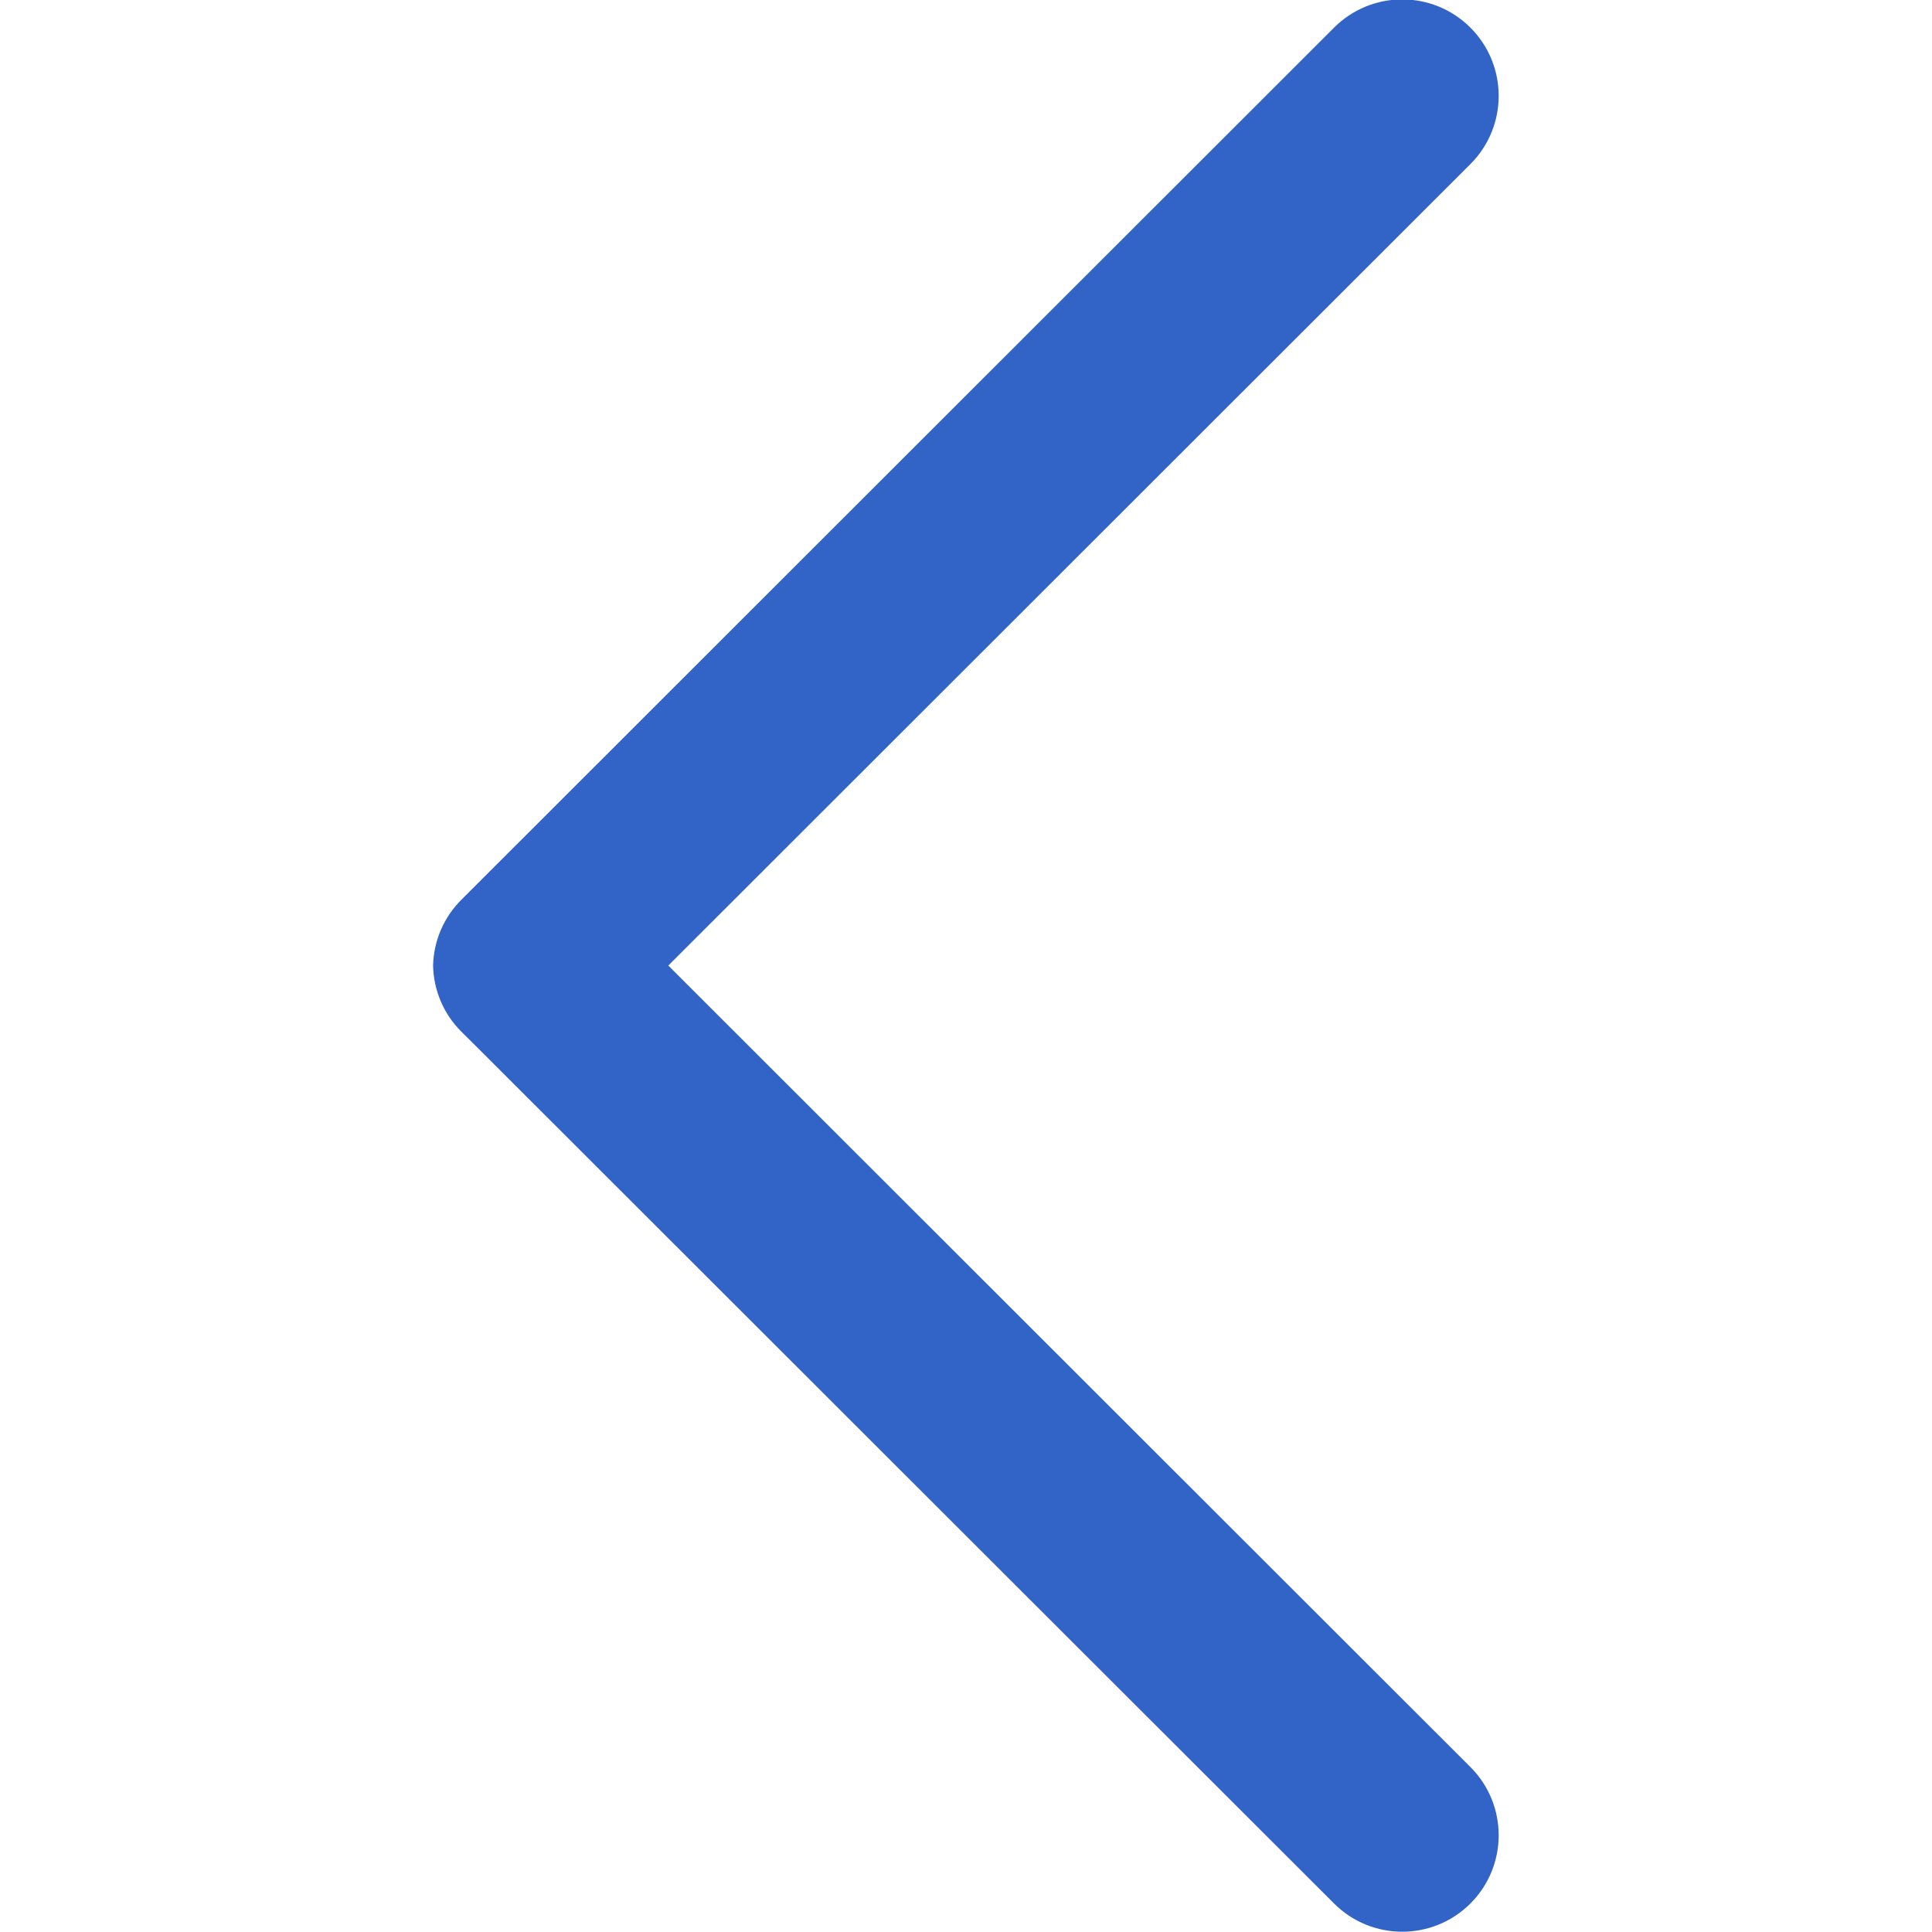
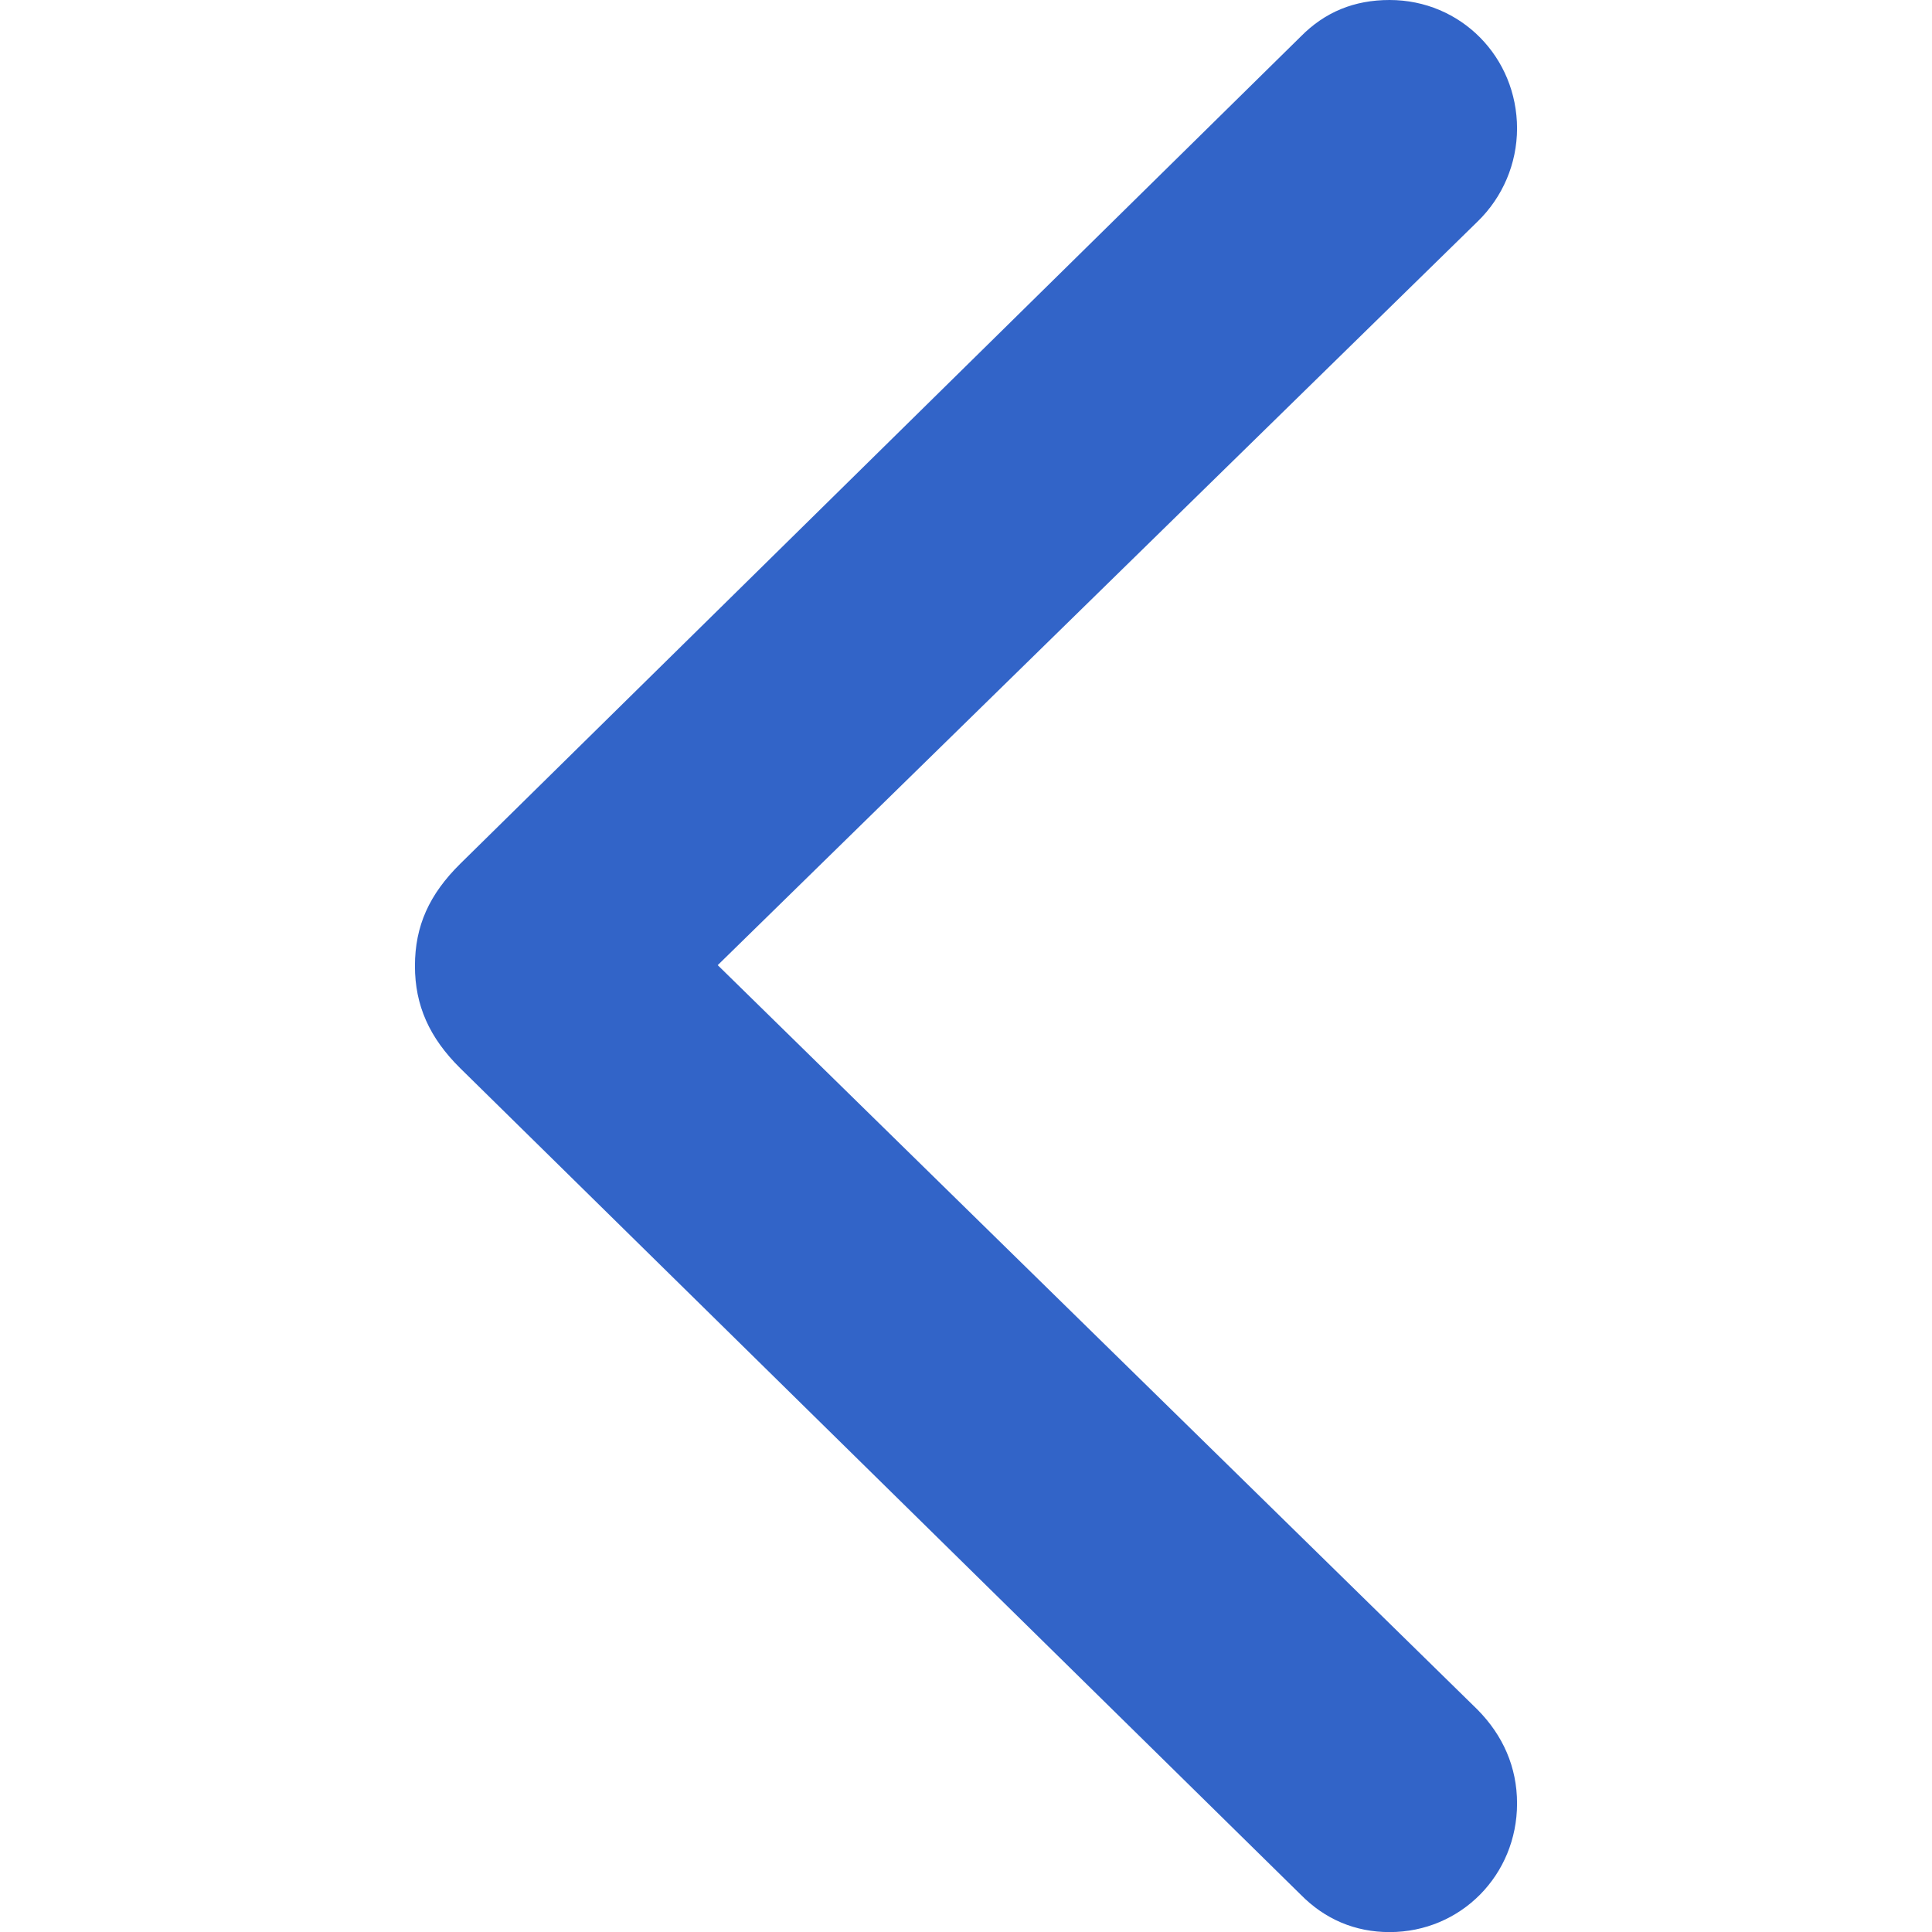
<svg xmlns="http://www.w3.org/2000/svg" viewBox="0 0 1024 1024">
-   <path d="M779.42,936.64A51.11,51.11,0,0,1,707,1008.82l-452.39-452-10.06-10a50.78,50.78,0,0,1-15-34.86v-.21a50.8,50.8,0,0,1,15-34.87l10-10L707,14.72A51.11,51.11,0,0,1,779.42,86.9L354.21,511.77Z" style="fill:#3264c8;fill-rule:evenodd" />
+   <path d="M219.93,512c0,20.77,7.56,37.93,24,54.18l445.45,438c12.89,13.1,28.89,19.87,47.12,19.87,37.79,0,67.57-30.25,67.57-68.18,0-19.41-7.56-36.12-20.89-49.66L380.41,511.55,783.18,117.39a68.91,68.91,0,0,0,20.89-49.21C804.07,30.25,774.29,0,736.5,0c-18.67,0-34.23,6.32-47.12,19.41L243.93,457.82C227.49,474.07,219.93,490.78,219.93,512Z" style="fill:#3264c8;" />
</svg>
